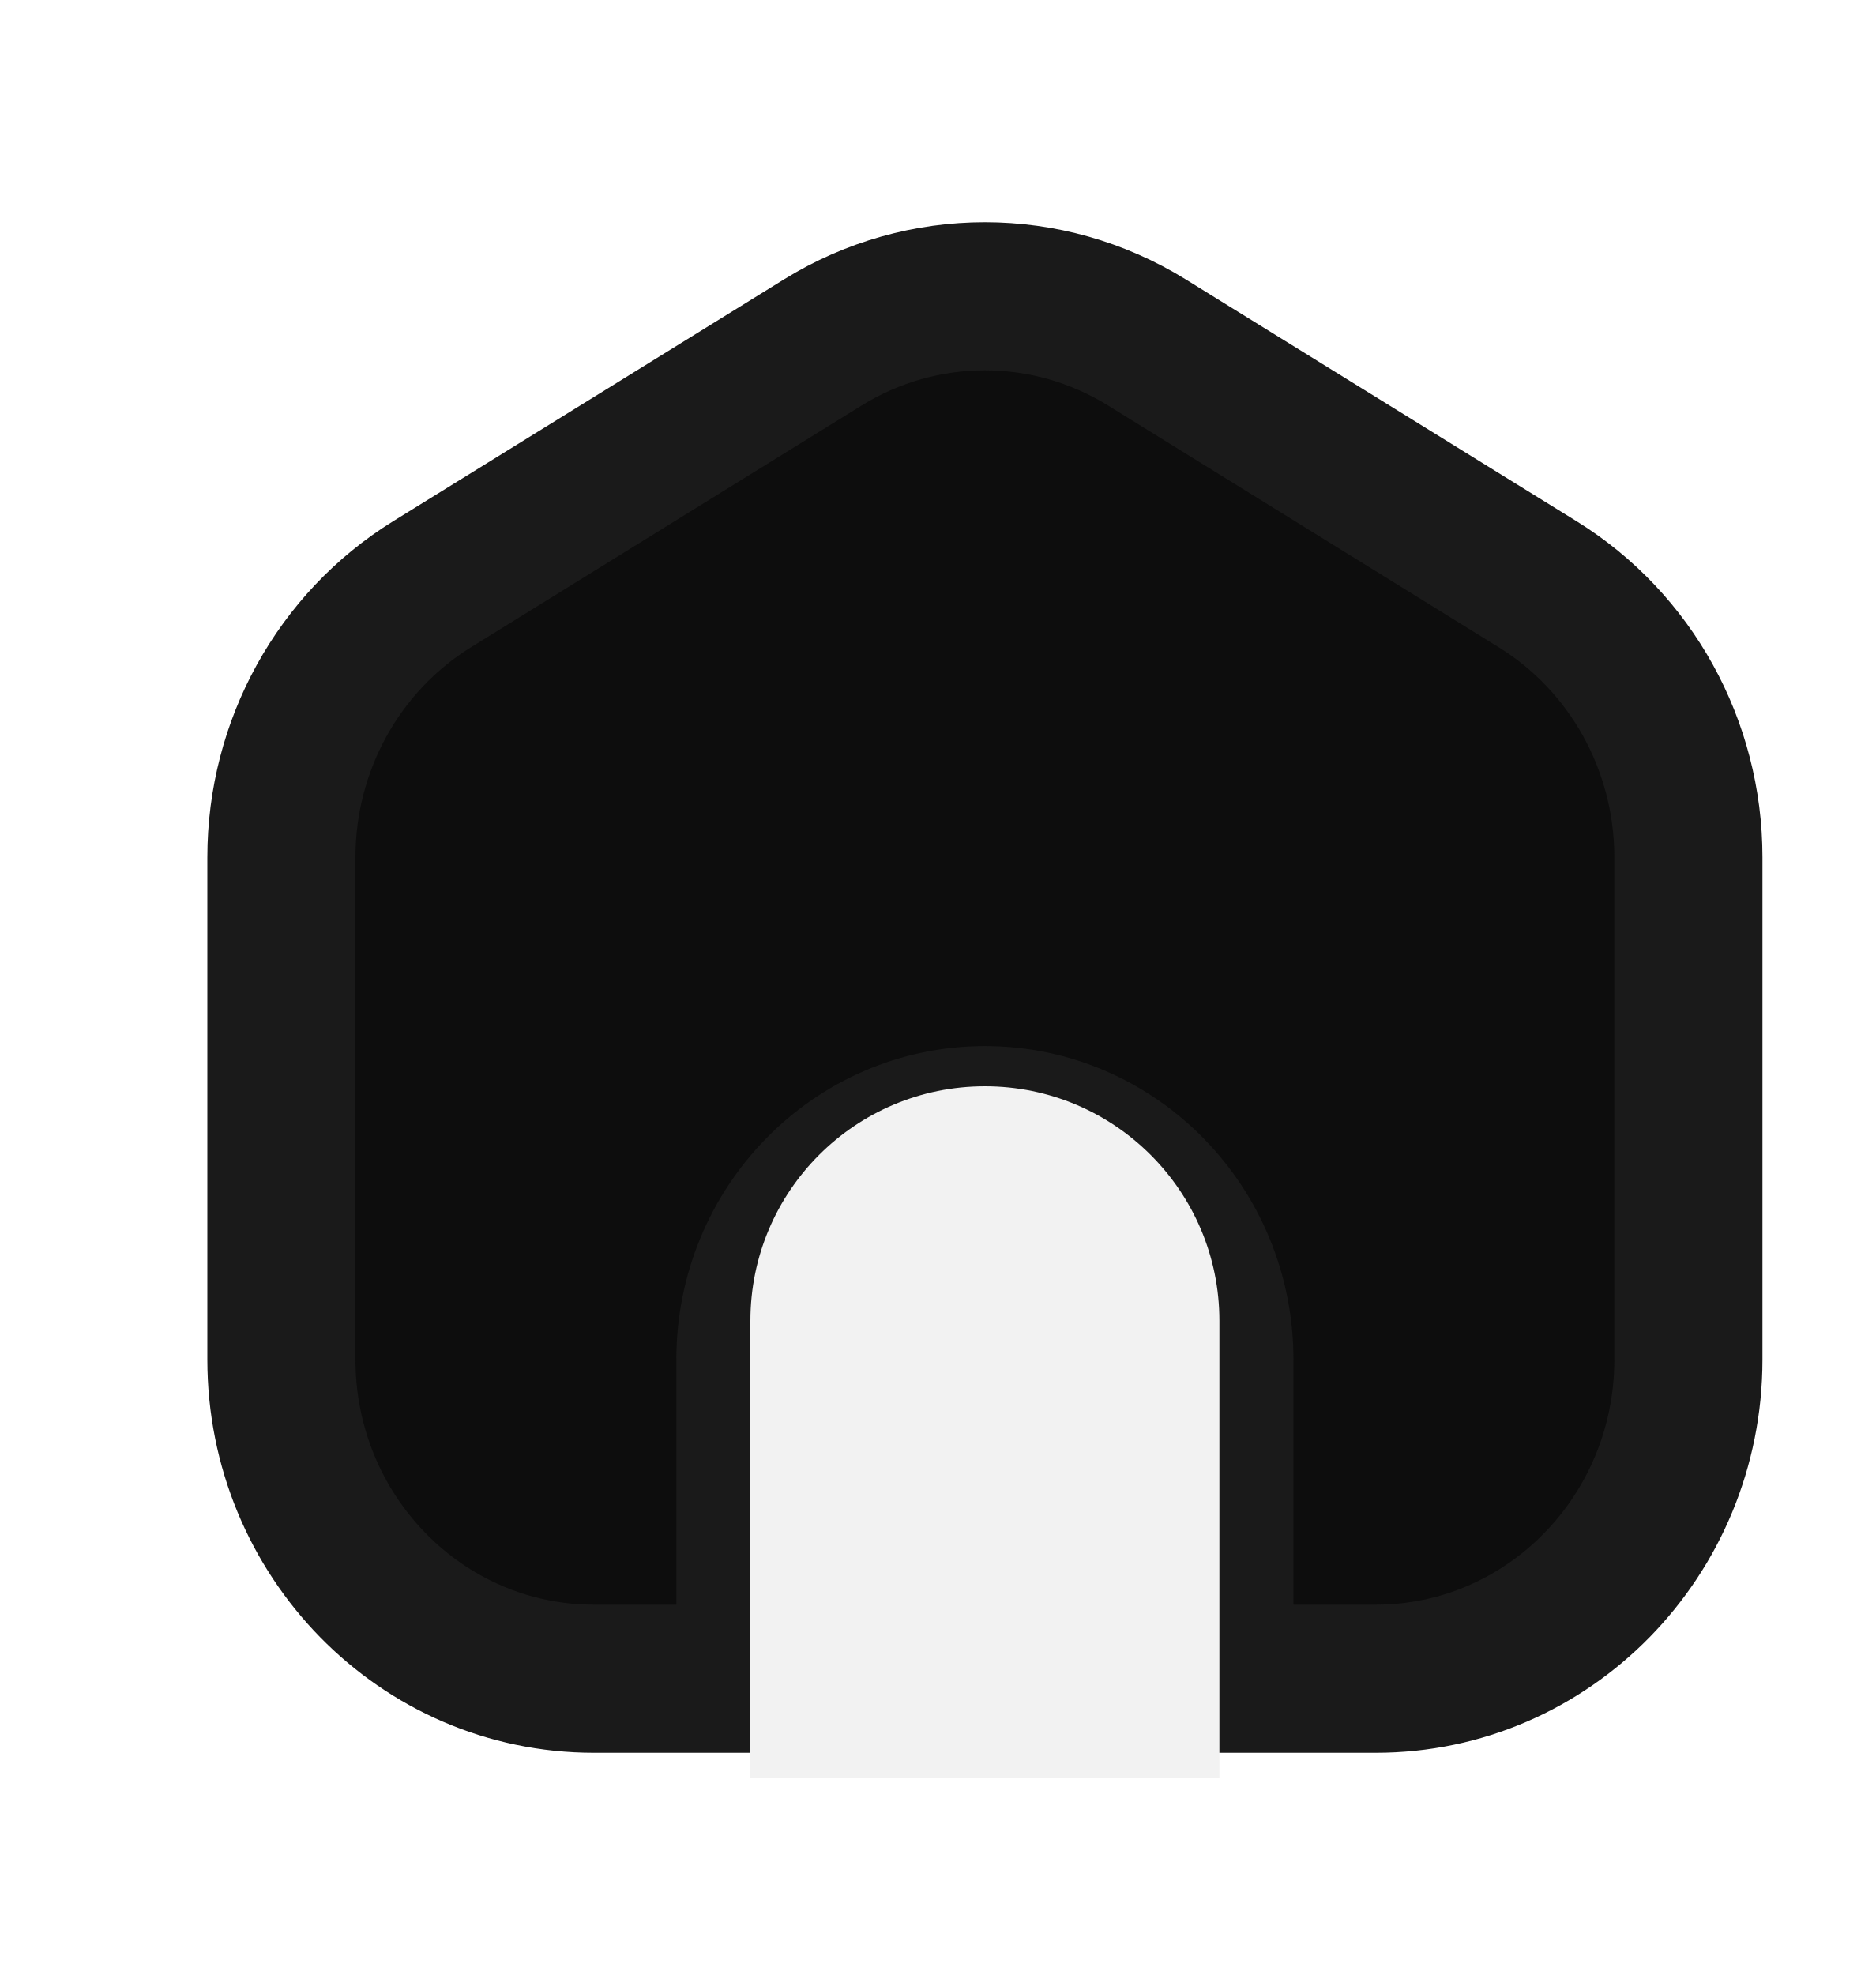
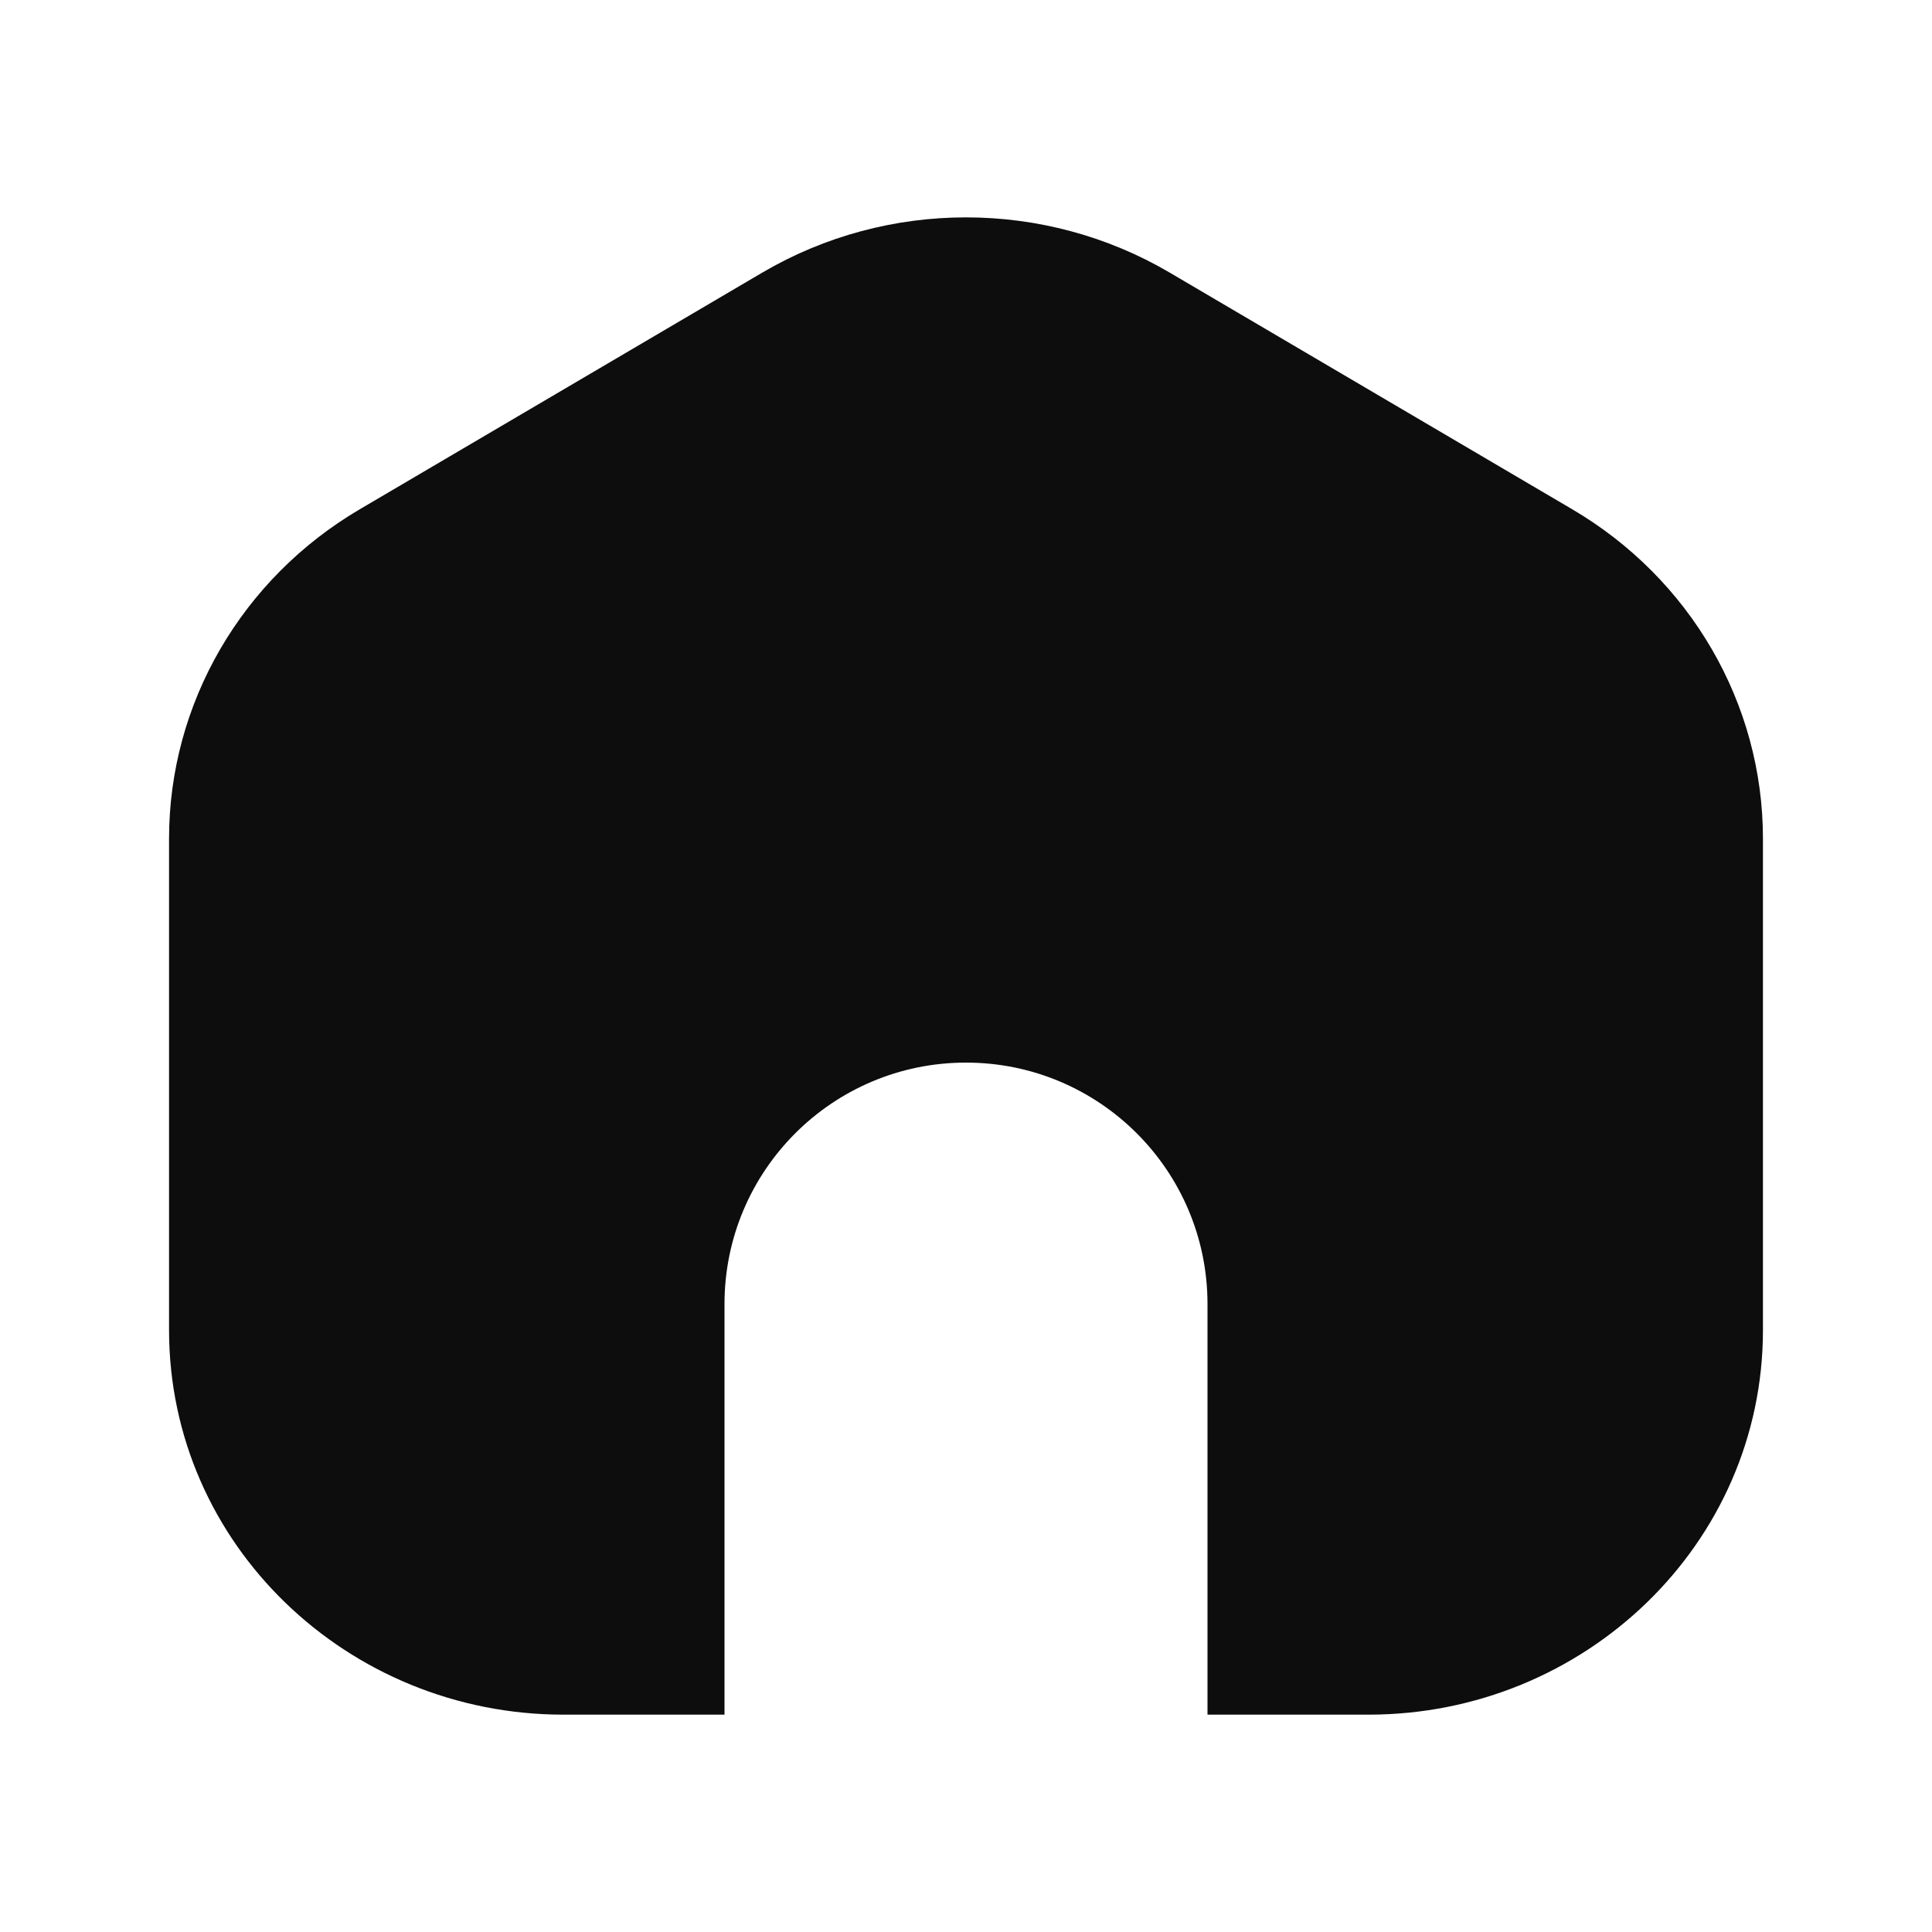
- <svg xmlns="http://www.w3.org/2000/svg" width="19" height="20" viewBox="0 0 19 20" fill="none">
-   <path d="M7.6 17H6.016C4.267 17 2.85 15.553 2.85 13.767V8.682C2.85 7.551 3.428 6.503 4.375 5.917L8.333 3.468C9.342 2.844 10.607 2.844 11.616 3.468L15.574 5.917C16.521 6.503 17.1 7.551 17.1 8.682V13.767C17.1 15.553 15.682 17 13.933 17H12.35H7.6Z" fill="#0D0D0D" />
-   <path d="M7.6 17H6.016C4.267 17 2.85 15.553 2.85 13.767V8.682C2.85 7.551 3.428 6.503 4.375 5.917L8.333 3.468C9.342 2.844 10.607 2.844 11.616 3.468L15.574 5.917C16.521 6.503 17.1 7.551 17.1 8.682V13.767C17.1 15.553 15.682 17 13.933 17H12.35M7.6 17V13.767C7.6 12.428 8.663 11.343 9.975 11.343C11.286 11.343 12.35 12.428 12.35 13.767V17M7.6 17H12.35" stroke="#1A1A1A" stroke-width="1.5" stroke-linecap="round" stroke-linejoin="round" />
-   <path d="M7.6 13.375C7.6 12.063 8.663 11 9.975 11C11.286 11 12.35 12.063 12.35 13.375V18H7.6V13.375Z" fill="#F2F2F2" />
+ <svg xmlns="http://www.w3.org/2000/svg" width="20" height="20" viewBox="0 0 20 20" fill="none">
+   <path d="M7.893 2.821C9.189 2.06 10.811 2.06 12.107 2.821L16.274 5.271C17.494 5.987 18.25 7.278 18.25 8.682V13.768C18.25 15.988 16.4 17.75 14.167 17.75H12.5V13.5C12.5 12.119 11.381 11 10 11C8.619 11 7.5 12.119 7.5 13.5V17.75H5.833C3.6 17.75 1.75 15.988 1.75 13.768V8.682C1.75 7.278 2.506 5.987 3.726 5.271L7.893 2.821Z" fill="#0D0D0D" />
</svg>
